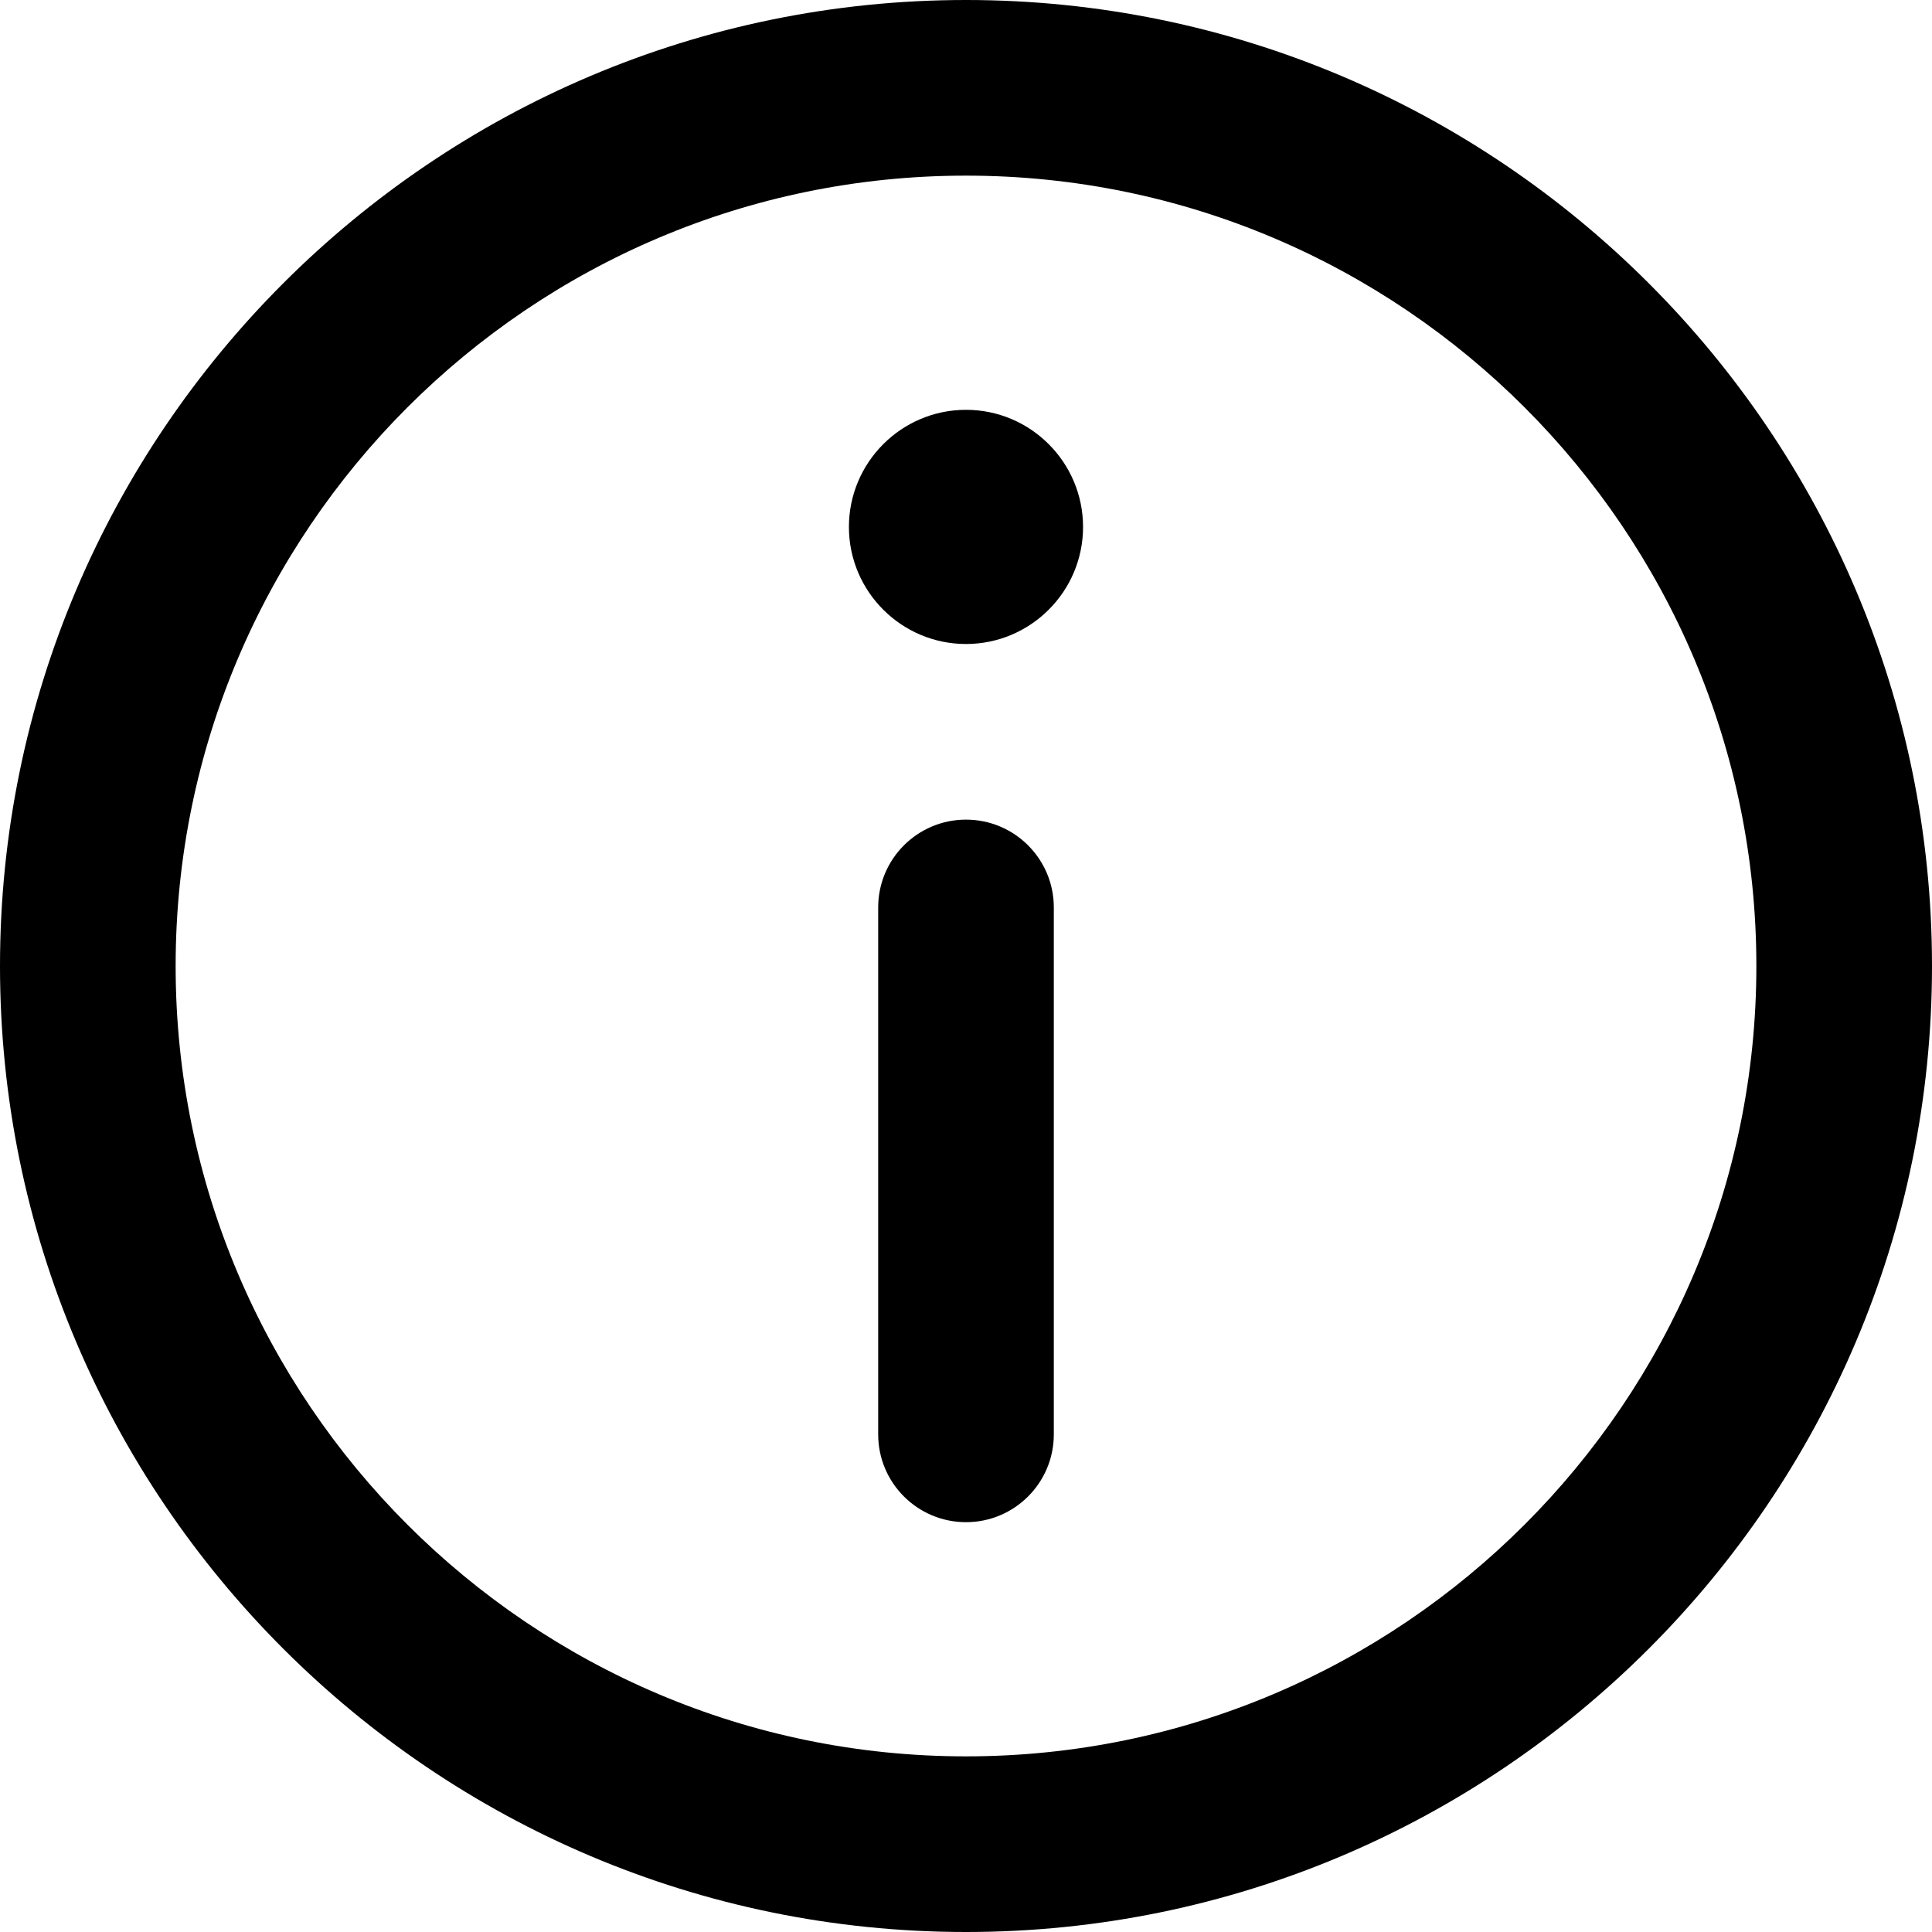
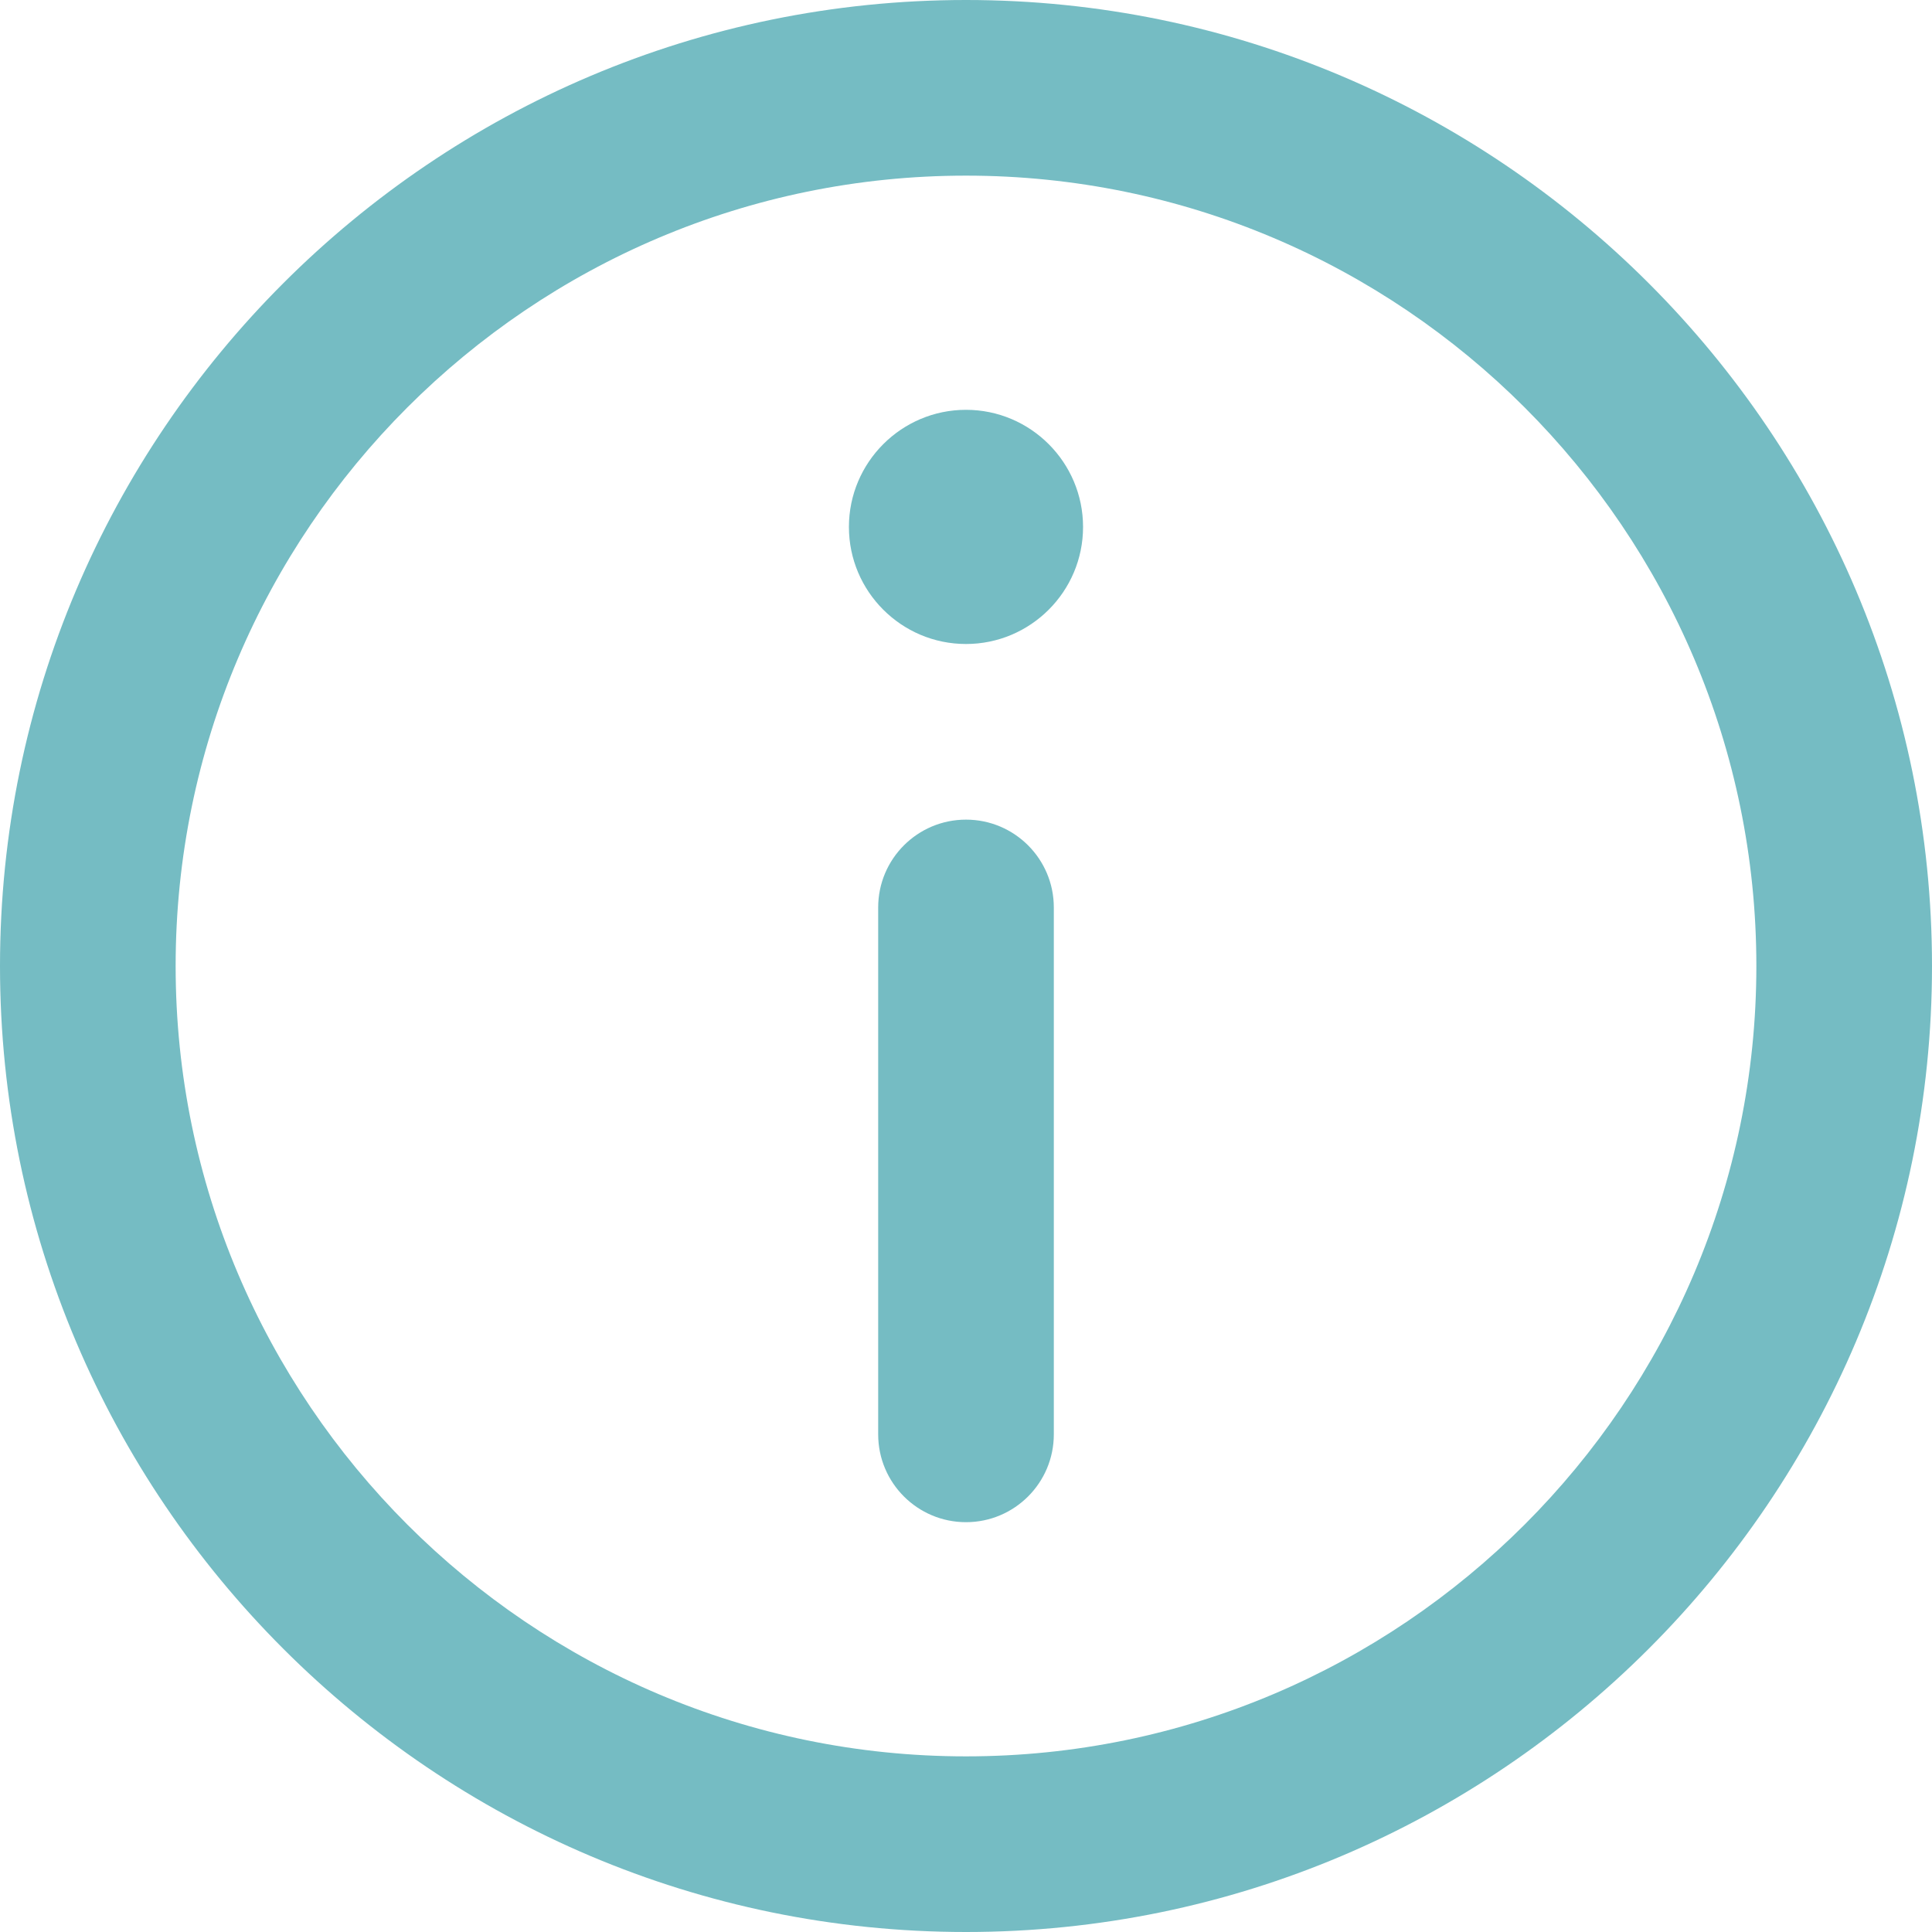
<svg xmlns="http://www.w3.org/2000/svg" version="1.1" id="Capa_1" x="0px" y="0px" viewBox="0 0 330 330" style="enable-background:new 0 0 330 330;" xml:space="preserve">
-   <g>
-     <path d="M165,0C74.019,0,0,74.02,0,165.001C0,255.982,74.019,330,165,330s165-74.018,165-164.999C330,74.02,255.981,0,165,0z    M165,300c-74.44,0-135-60.56-135-134.999C30,90.562,90.56,30,165,30s135,60.562,135,135.001C300,239.44,239.439,300,165,300z" />
-     <path d="M164.998,70c-11.026,0-19.996,8.976-19.996,20.009c0,11.023,8.97,19.991,19.996,19.991   c11.026,0,19.996-8.968,19.996-19.991C184.994,78.976,176.024,70,164.998,70z" />
-     <path d="M165,140c-8.284,0-15,6.716-15,15v90c0,8.284,6.716,15,15,15c8.284,0,15-6.716,15-15v-90C180,146.716,173.284,140,165,140z   " />
+   <defs id="defs43" />
+   <g id="g8">
+     <path d="M165,0C74.019,0,0,74.02,0,165.001C0,255.982,74.019,330,165,330s165-74.018,165-164.999C330,74.02,255.981,0,165,0z    M165,300c-74.44,0-135-60.56-135-134.999C30,90.562,90.56,30,165,30s135,60.562,135,135.001C300,239.44,239.439,300,165,300z" id="path2" style="fill:#75bcc3;fill-opacity:1" />
+     <path d="M164.998,70c-11.026,0-19.996,8.976-19.996,20.009c0,11.023,8.97,19.991,19.996,19.991   c11.026,0,19.996-8.968,19.996-19.991C184.994,78.976,176.024,70,164.998,70z" id="path4" style="fill:#75bcc3;fill-opacity:1" />
+     <path d="M165,140c-8.284,0-15,6.716-15,15v90c0,8.284,6.716,15,15,15c8.284,0,15-6.716,15-15v-90C180,146.716,173.284,140,165,140z   " id="path6" style="fill:#75bcc3;fill-opacity:1" />
  </g>
-   <g>
+   <g id="g10">
</g>
-   <g>
+   <g id="g12">
</g>
-   <g>
+   <g id="g14">
</g>
-   <g>
+   <g id="g16">
</g>
-   <g>
+   <g id="g18">
</g>
-   <g>
+   <g id="g20">
</g>
-   <g>
+   <g id="g22">
</g>
-   <g>
+   <g id="g24">
</g>
-   <g>
+   <g id="g26">
</g>
-   <g>
+   <g id="g28">
</g>
-   <g>
+   <g id="g30">
</g>
-   <g>
+   <g id="g32">
</g>
-   <g>
+   <g id="g34">
</g>
-   <g>
+   <g id="g36">
</g>
-   <g>
+   <g id="g38">
</g>
</svg>
